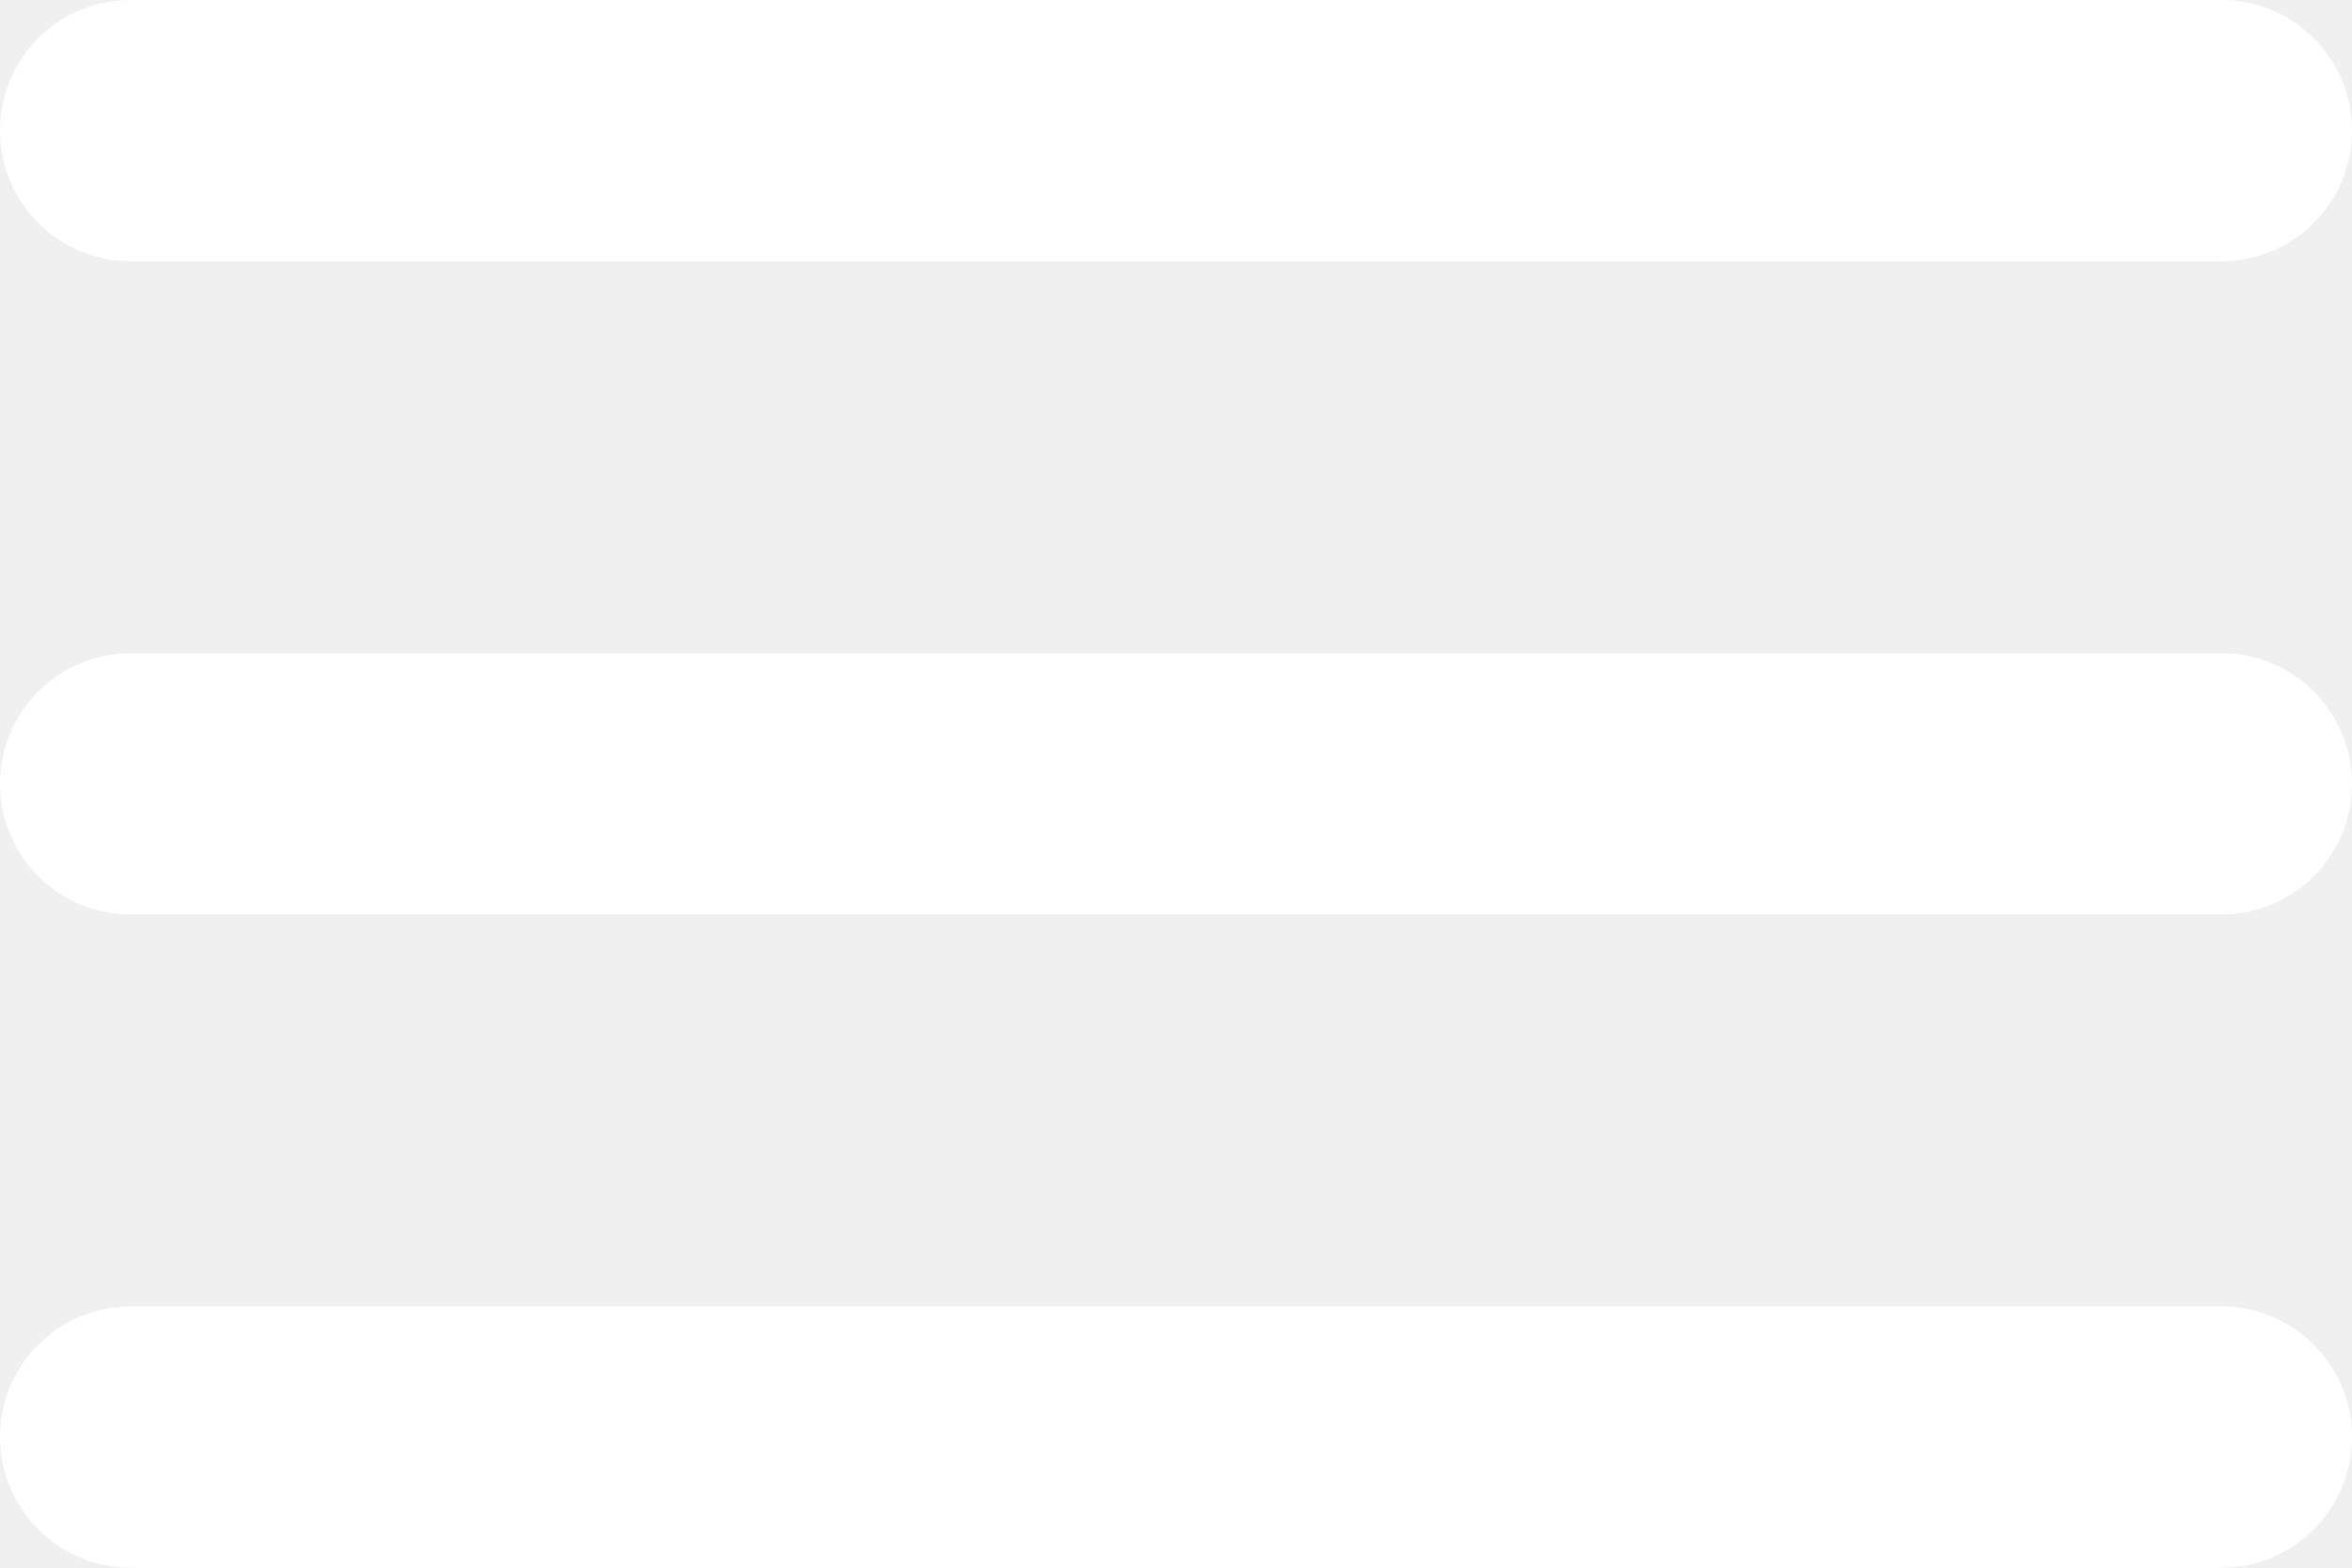
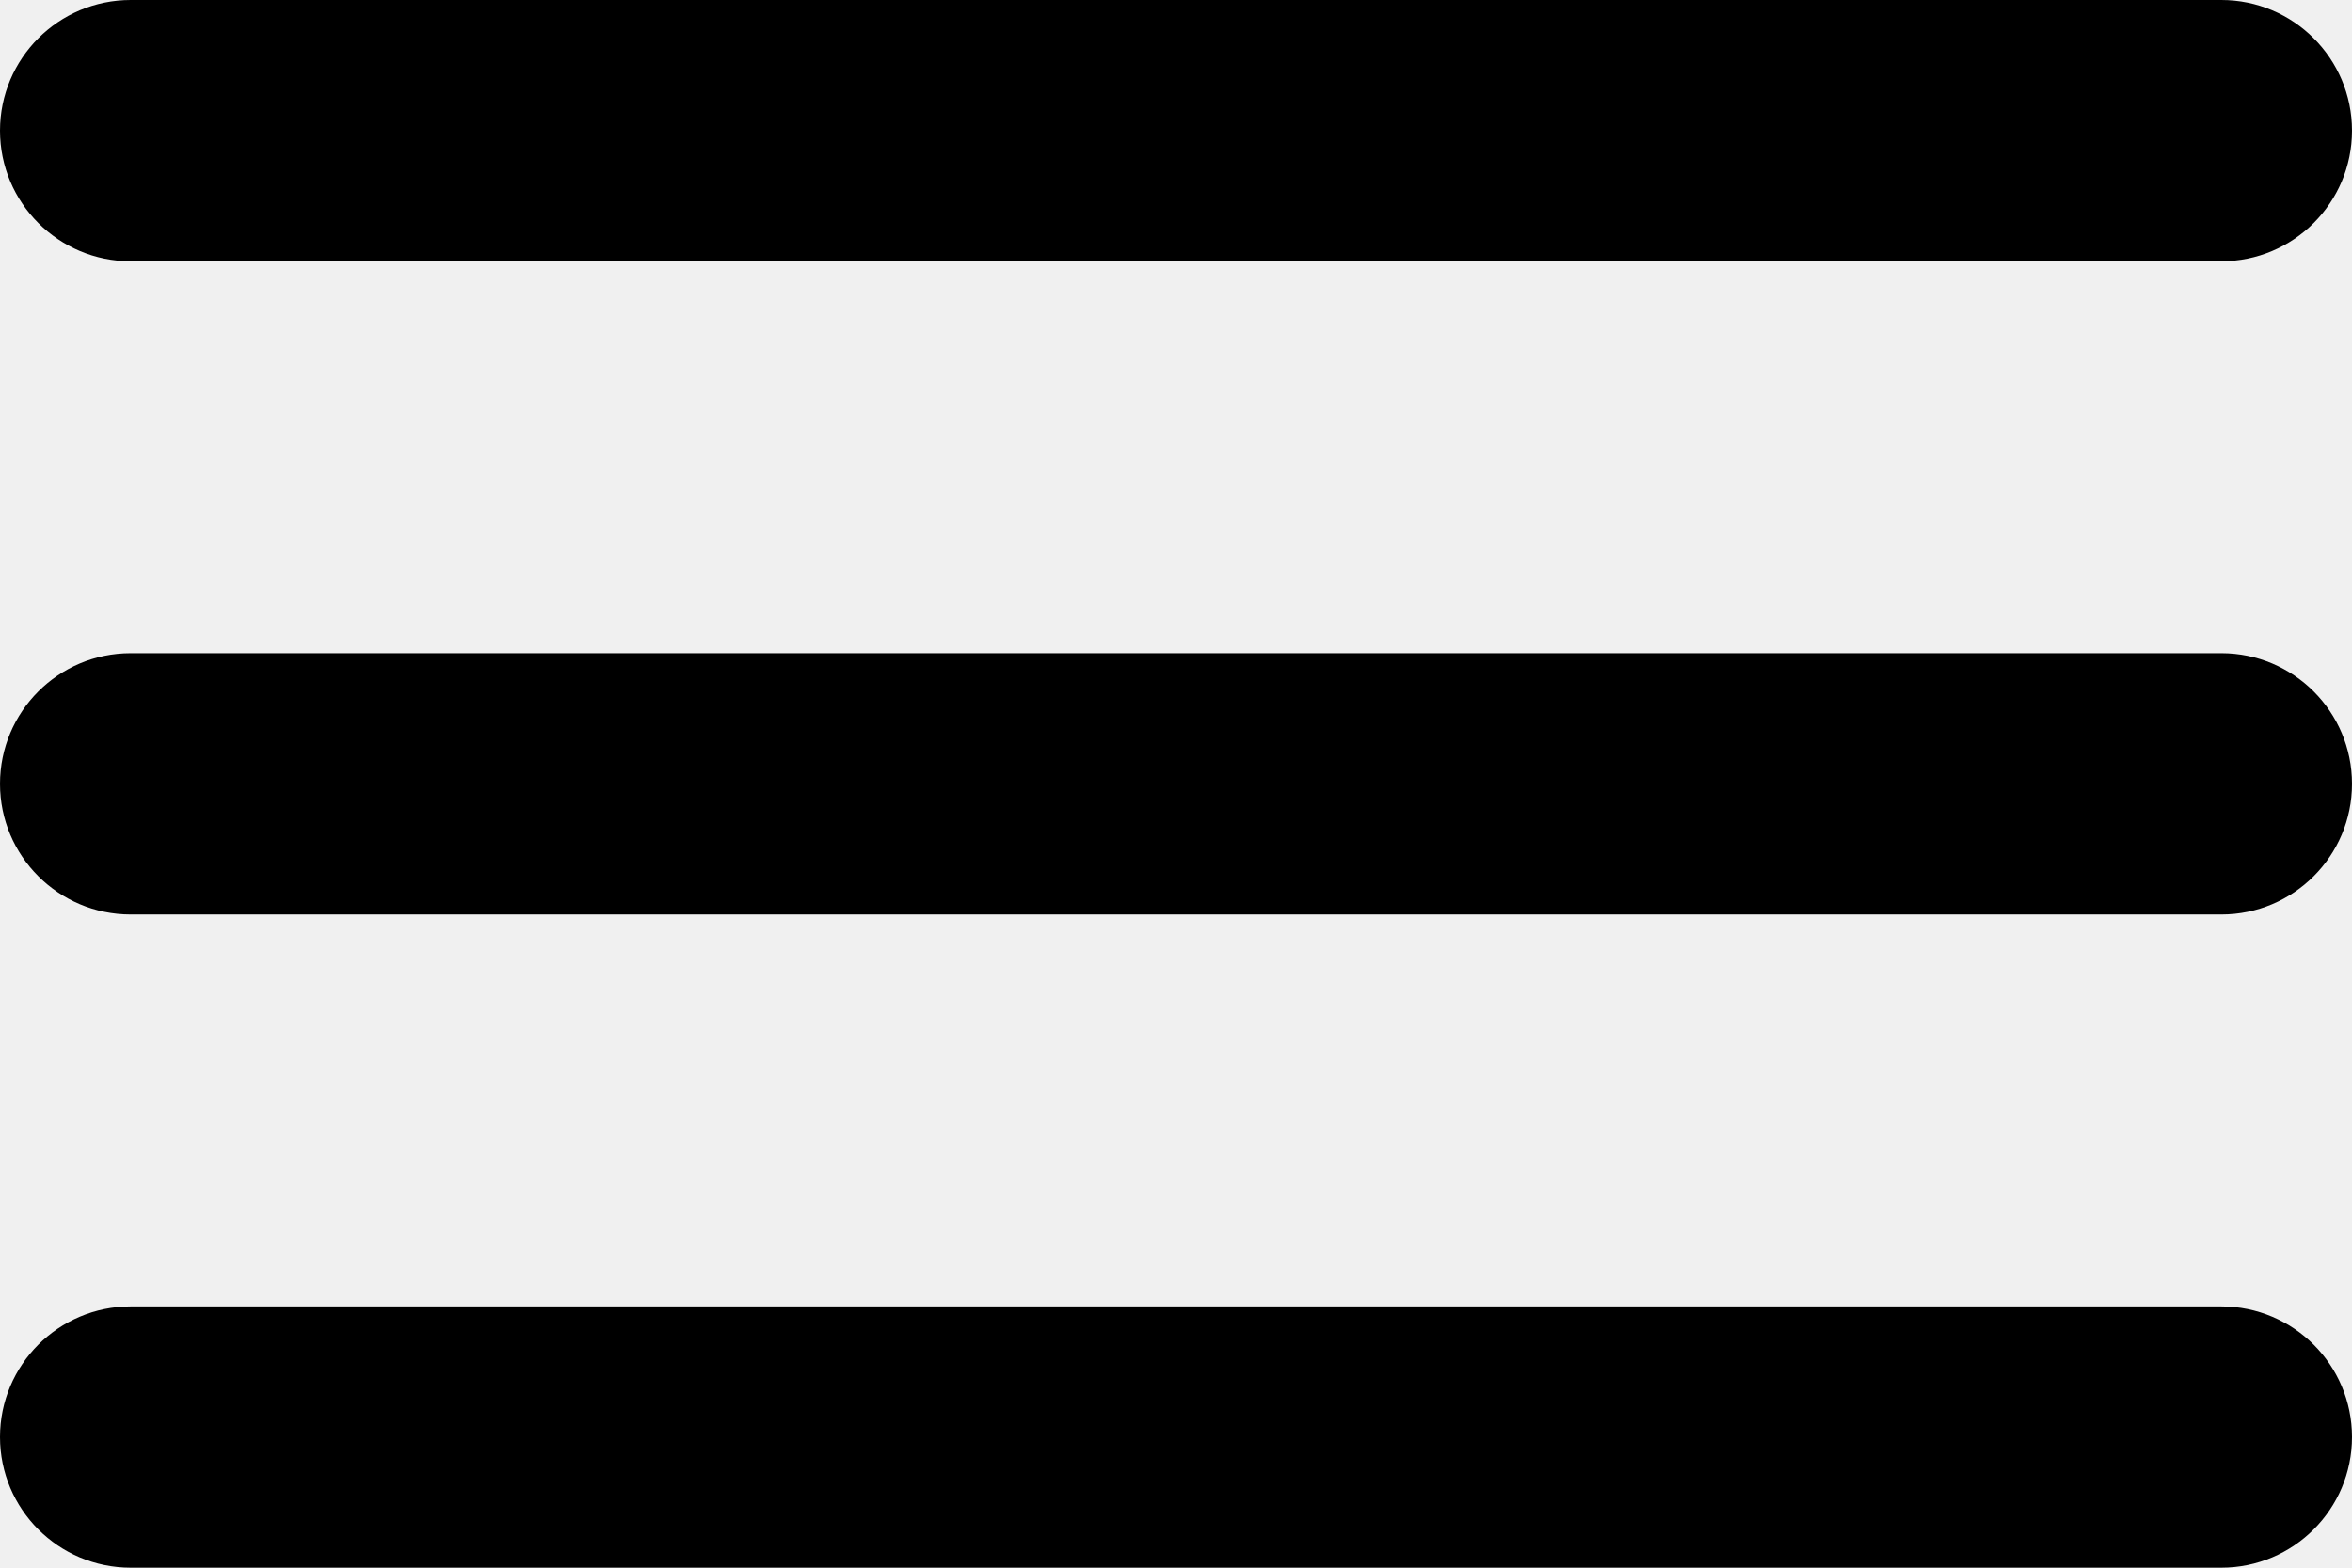
- <svg xmlns="http://www.w3.org/2000/svg" width="18" height="12" viewBox="0 0 18 12" fill="none">
-   <path d="M0 1C0 0.448 0.448 0 1 0H17C17.552 0 18 0.448 18 1C18 1.552 17.552 2 17 2H1C0.448 2 0 1.552 0 1Z" fill="white" />
-   <path d="M0 6C0 5.448 0.448 5 1 5H17C17.552 5 18 5.448 18 6C18 6.552 17.552 7 17 7H1C0.448 7 0 6.552 0 6Z" fill="white" />
-   <path d="M0 11C0 10.448 0.448 10 1 10H17C17.552 10 18 10.448 18 11C18 11.552 17.552 12 17 12H1C0.448 12 0 11.552 0 11Z" fill="white" />
+ <svg xmlns="http://www.w3.org/2000/svg" class="fill-current" width="18" height="12" viewBox="0 0 18 12">
+   <path d="M0 1C0 0.448 0.448 0 1 0H17C17.552 0 18 0.448 18 1C18 1.552 17.552 2 17 2H1C0.448 2 0 1.552 0 1Z" />
+   <path d="M0 6C0 5.448 0.448 5 1 5H17C17.552 5 18 5.448 18 6C18 6.552 17.552 7 17 7H1C0.448 7 0 6.552 0 6Z" />
+   <path d="M0 11C0 10.448 0.448 10 1 10H17C17.552 10 18 10.448 18 11C18 11.552 17.552 12 17 12H1C0.448 12 0 11.552 0 11Z" />
</svg>
